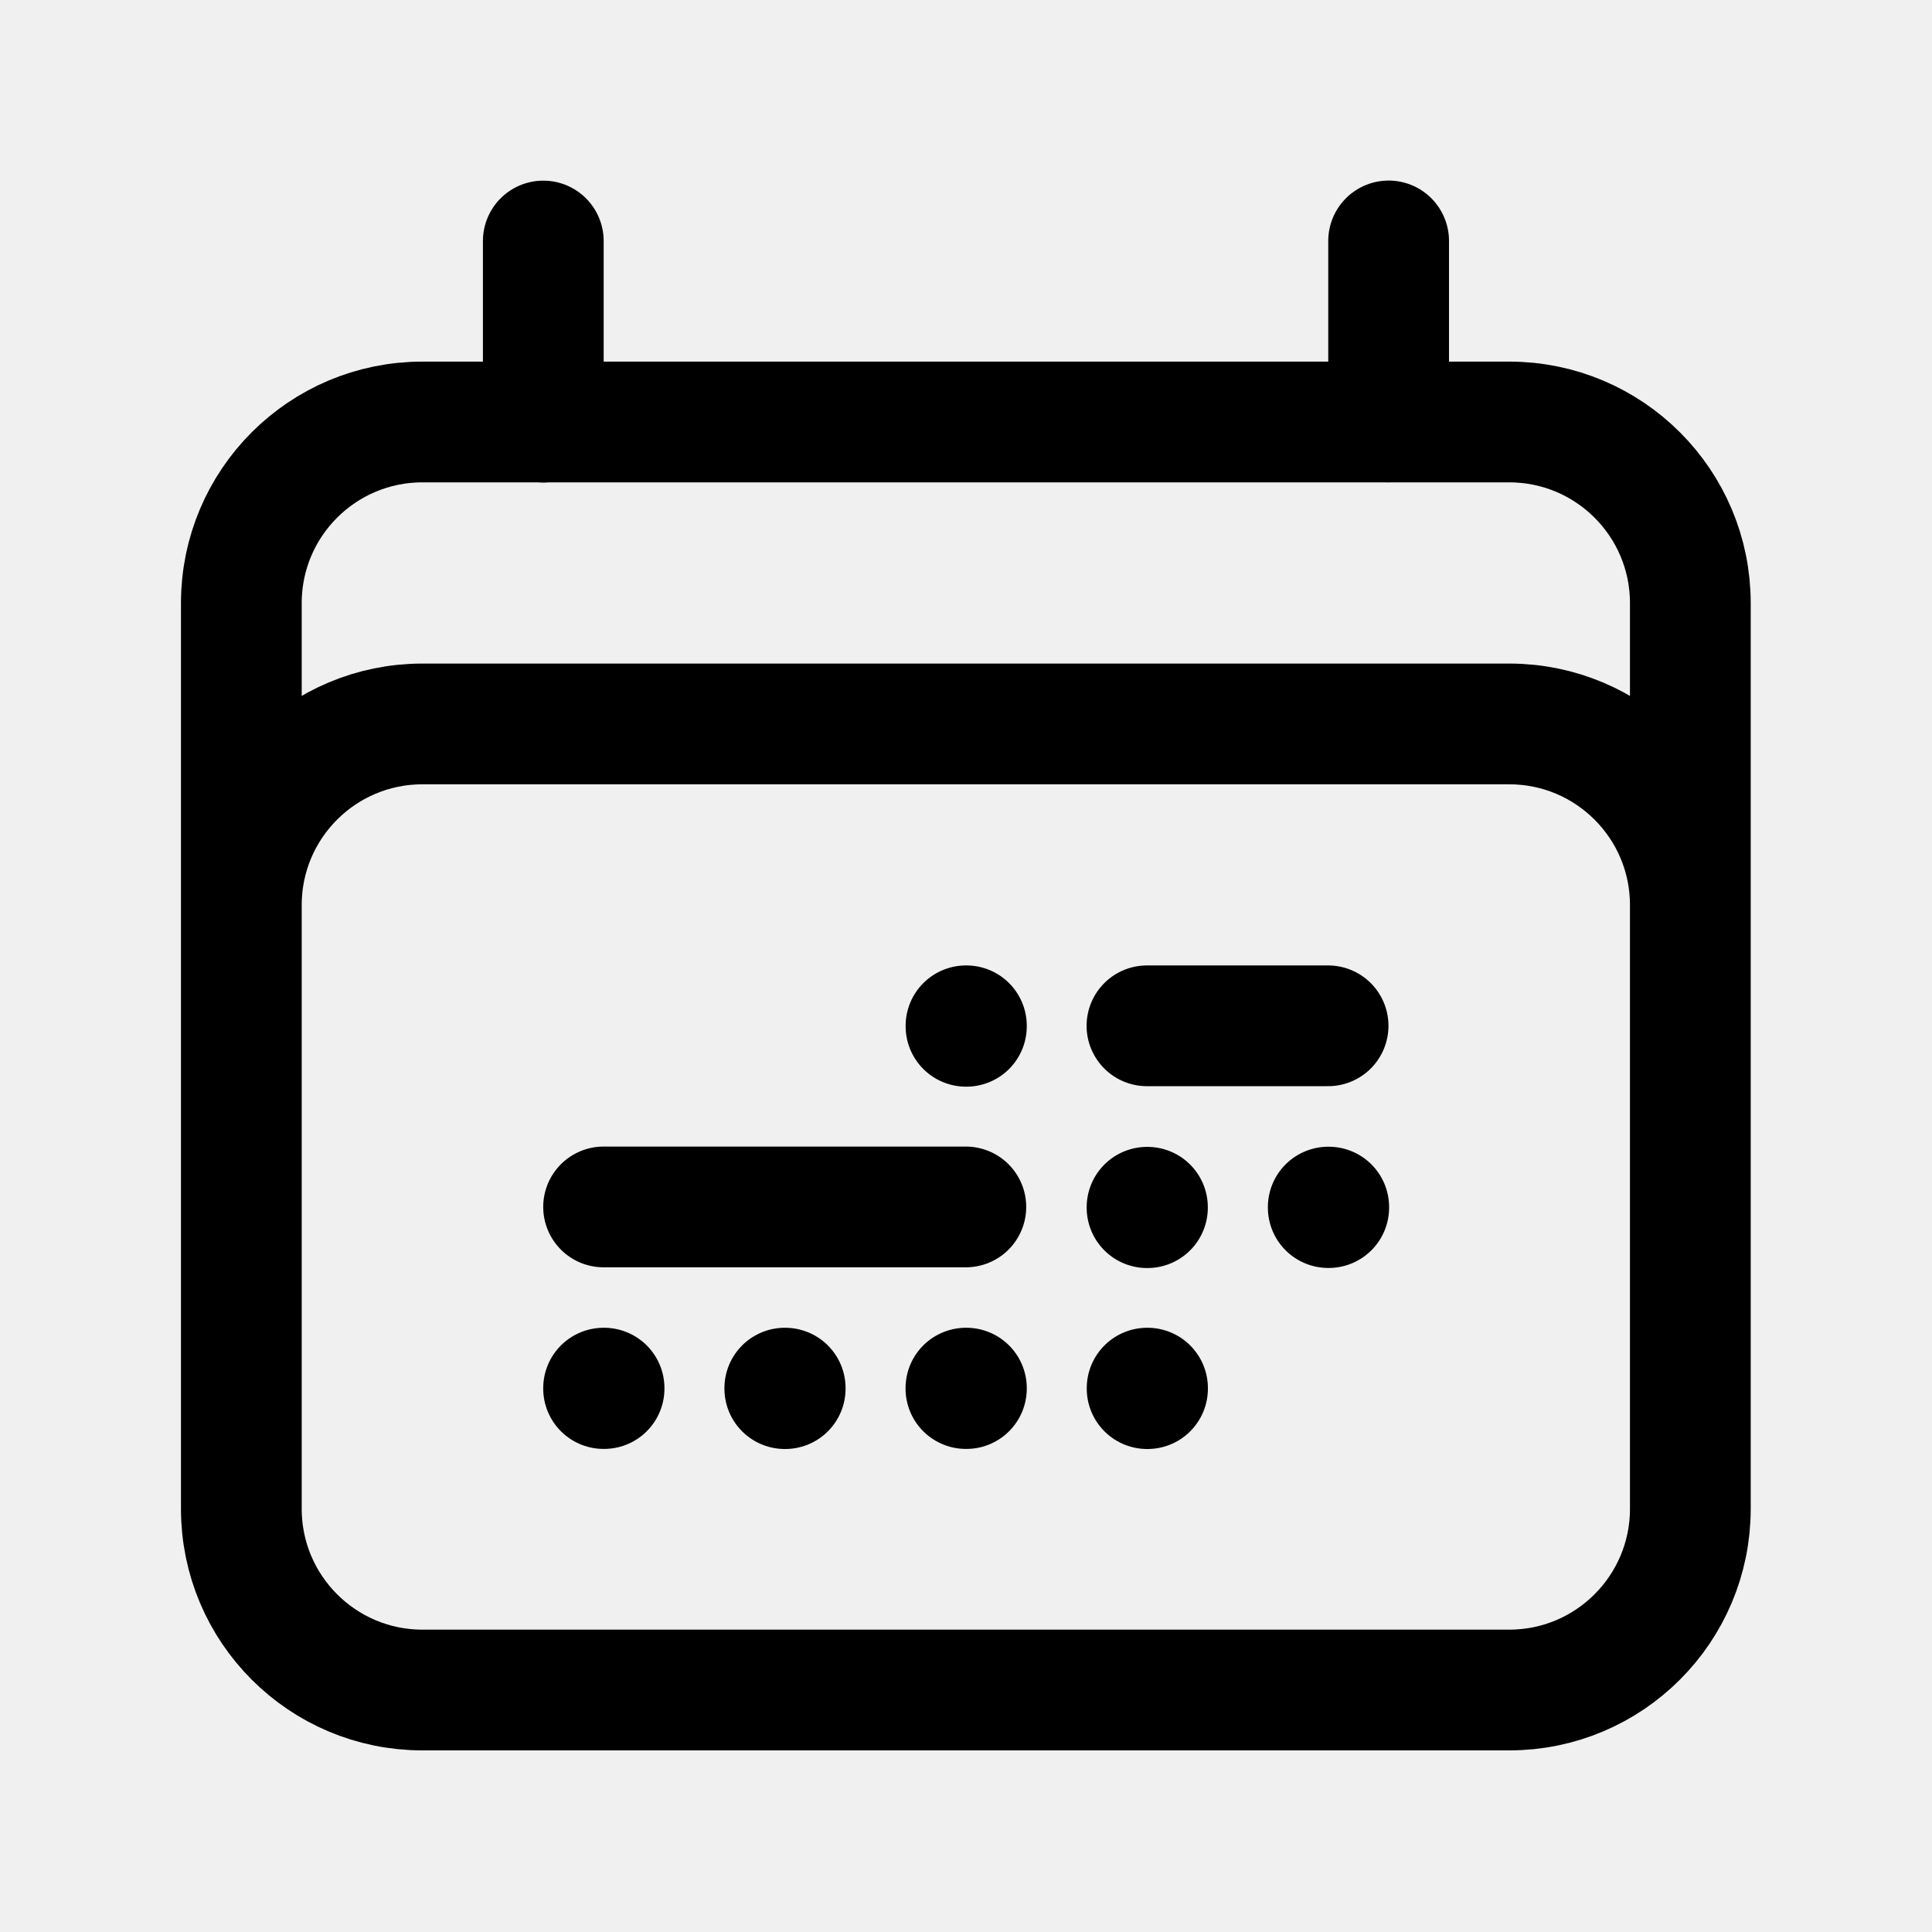
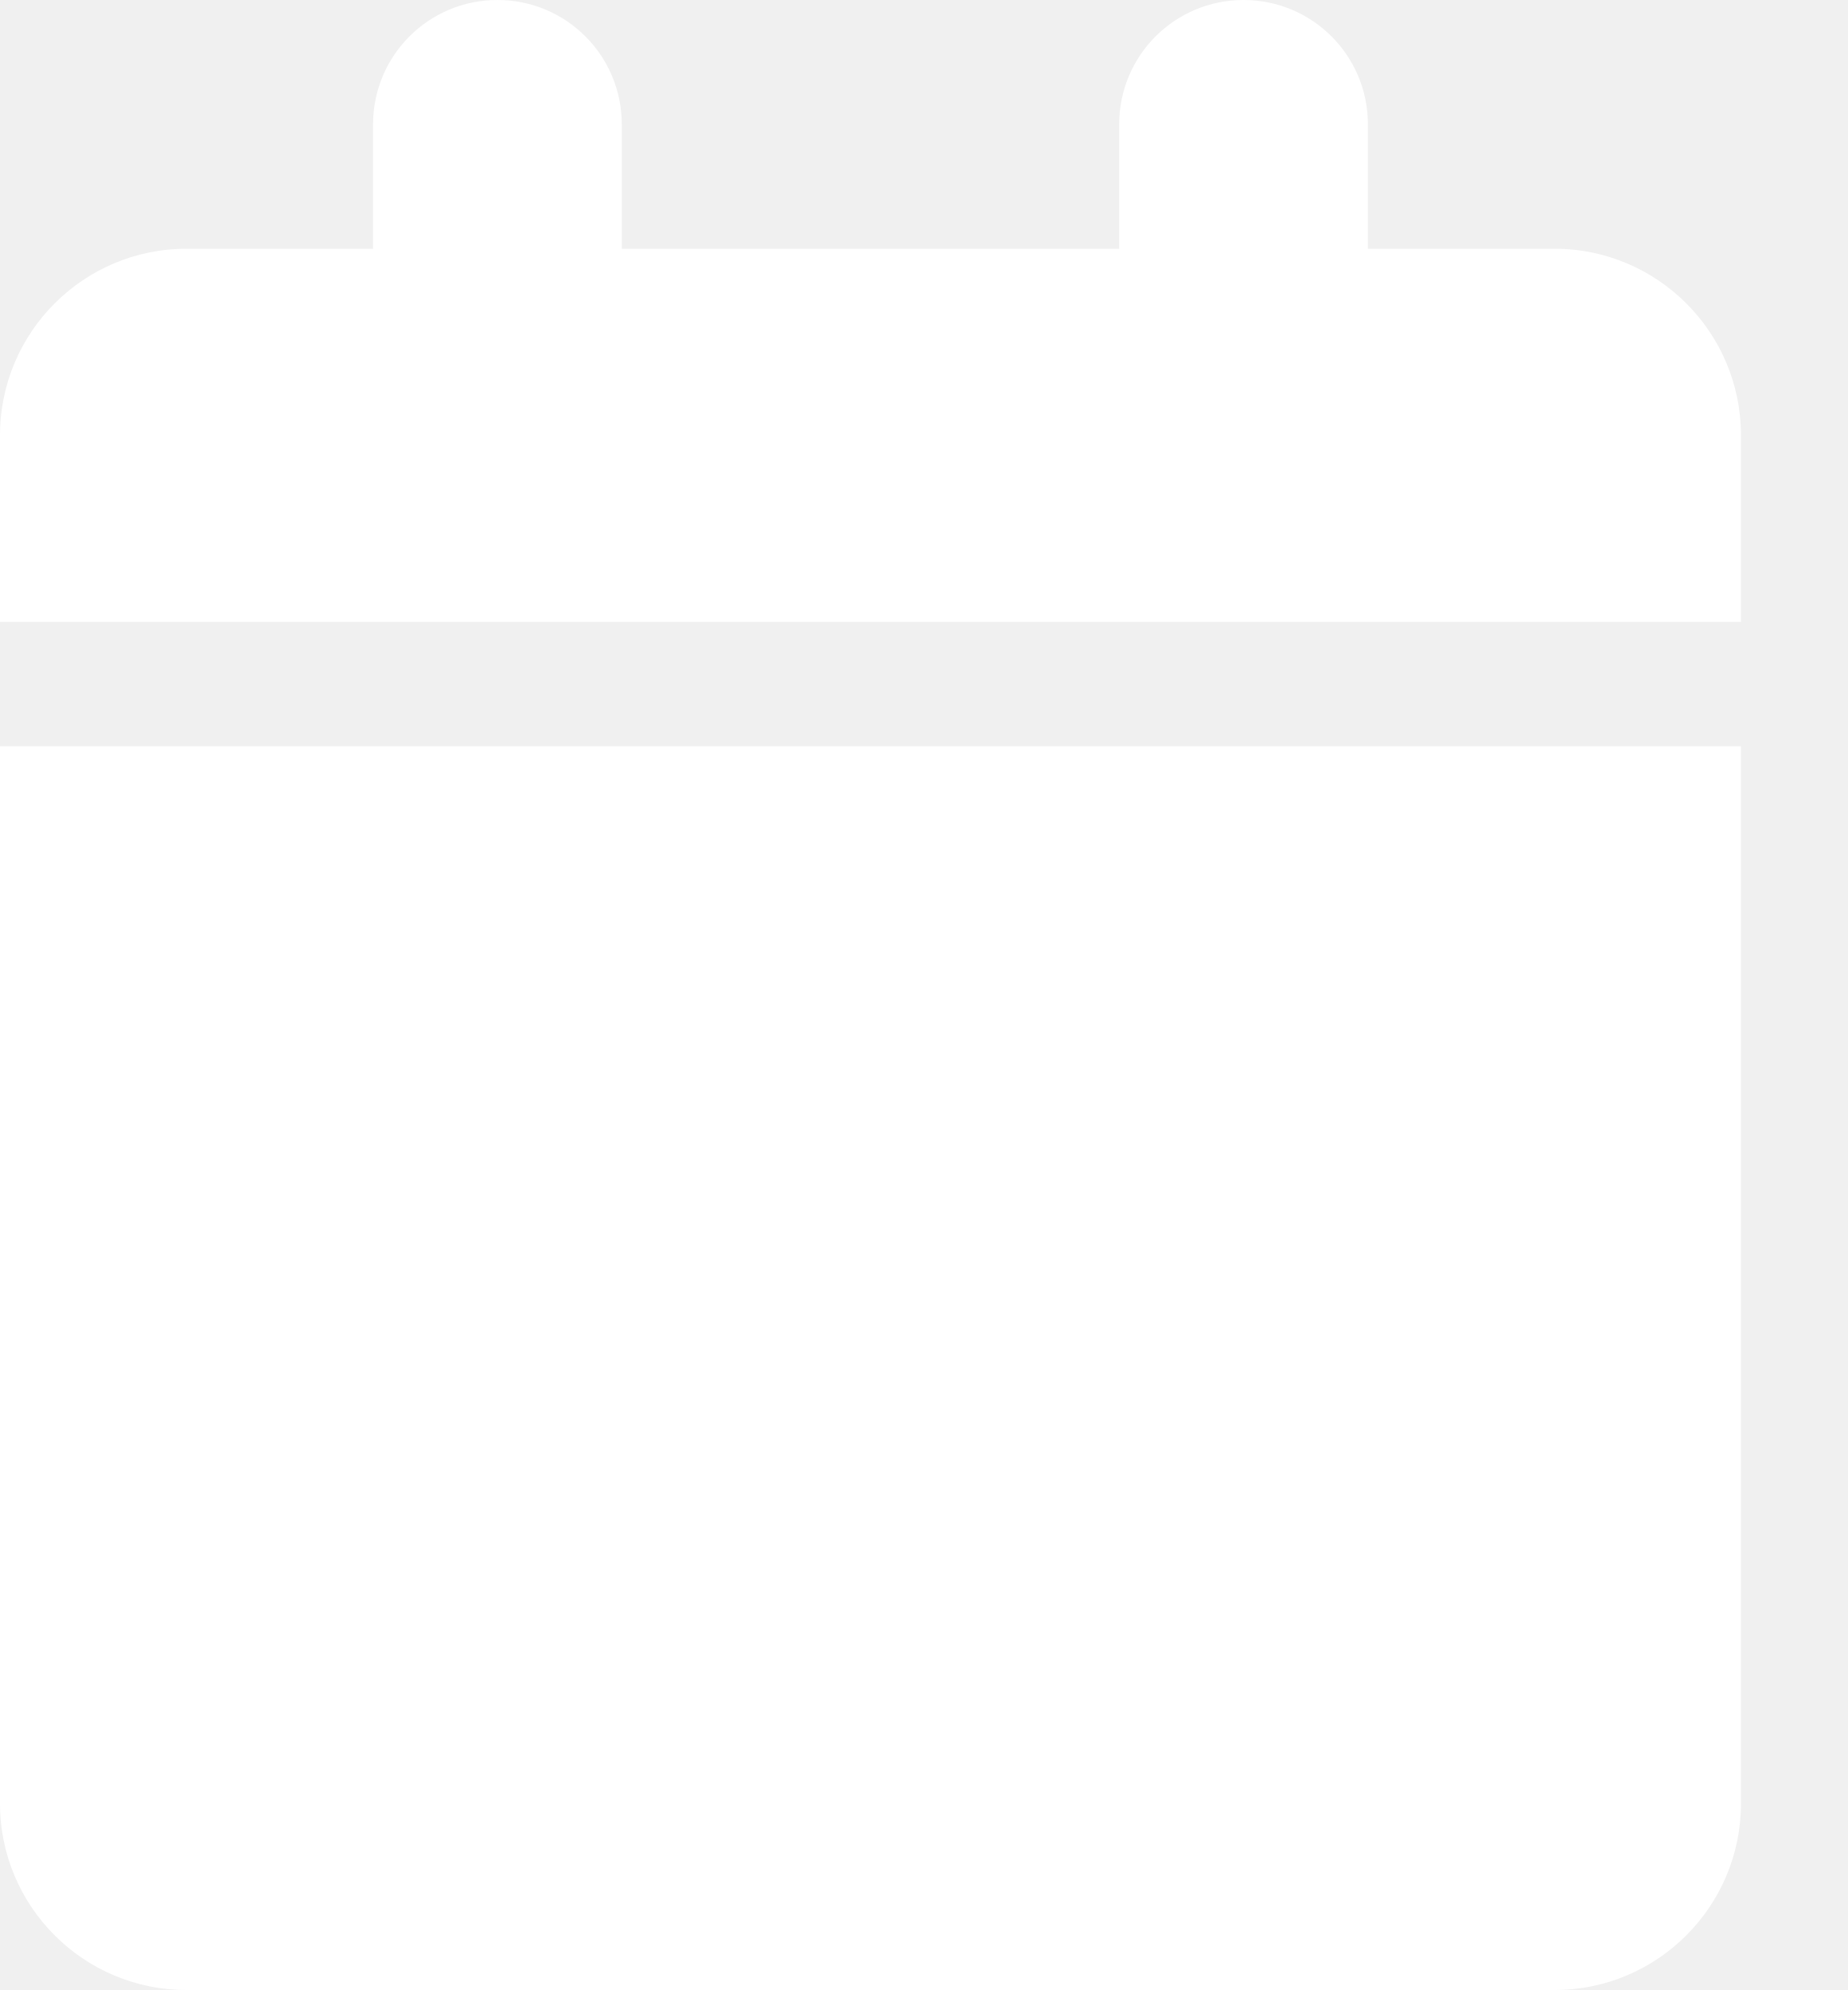
- <svg xmlns="http://www.w3.org/2000/svg" width="24" height="24" viewBox="0 0 24 24" fill="none">
-   <path d="M6.749 2.994V5.245M17.25 2.993V5.243M2.998 18.743V7.492C2.998 6.249 4.005 5.242 5.248 5.242H18.748C19.99 5.242 20.998 6.249 20.998 7.492V18.743M2.998 18.743C2.998 19.986 4.005 20.994 5.248 20.994H18.748C19.99 20.994 20.998 19.986 20.998 18.743M2.998 18.743V11.243C2.998 10 4.005 8.993 5.248 8.993H18.748C19.99 8.993 20.998 10 20.998 11.243V18.743M14.248 12.743H16.498M7.498 14.993H11.998M12 12.743H12.005V12.749H12V12.743ZM11.999 17.244H12.005V17.249H11.999V17.244ZM9.749 17.244H9.754V17.25H9.749V17.244ZM7.498 17.244H7.504V17.249H7.498V17.244ZM14.249 14.997H14.254V15.002H14.249V14.997ZM14.25 17.244H14.255V17.25H14.25V17.244ZM16.5 14.995H16.506V15.001H16.5V14.995Z" stroke="black" stroke-width="1.5" stroke-linecap="round" stroke-linejoin="round" />
+ <svg xmlns="http://www.w3.org/2000/svg" width="13" height="14" viewBox="0 0 13 14" fill="none">
+   <g clip-path="url(#clip0_9_909)">
+     <path d="M2.625 0.875V1.75H1.312C0.588 1.75 0 2.338 0 3.062V4.375H12.25V3.062C12.25 2.338 11.662 1.75 10.938 1.75H9.625V0.875C9.625 0.391 9.234 0 8.75 0C8.266 0 7.875 0.391 7.875 0.875V1.75H4.375V0.875C4.375 0.391 3.984 0 3.5 0C3.016 0 2.625 0.391 2.625 0.875ZM12.25 5.25H0V12.688C0 13.412 0.588 14 1.312 14H10.938C11.662 14 12.25 13.412 12.25 12.688V5.25Z" fill="white" />
+   </g>
+   <defs>
+     <clipPath id="clip0_9_909">
+       <path d="M0 0H12.25V14H0V0Z" fill="white" />
+     </clipPath>
+   </defs>
</svg>
